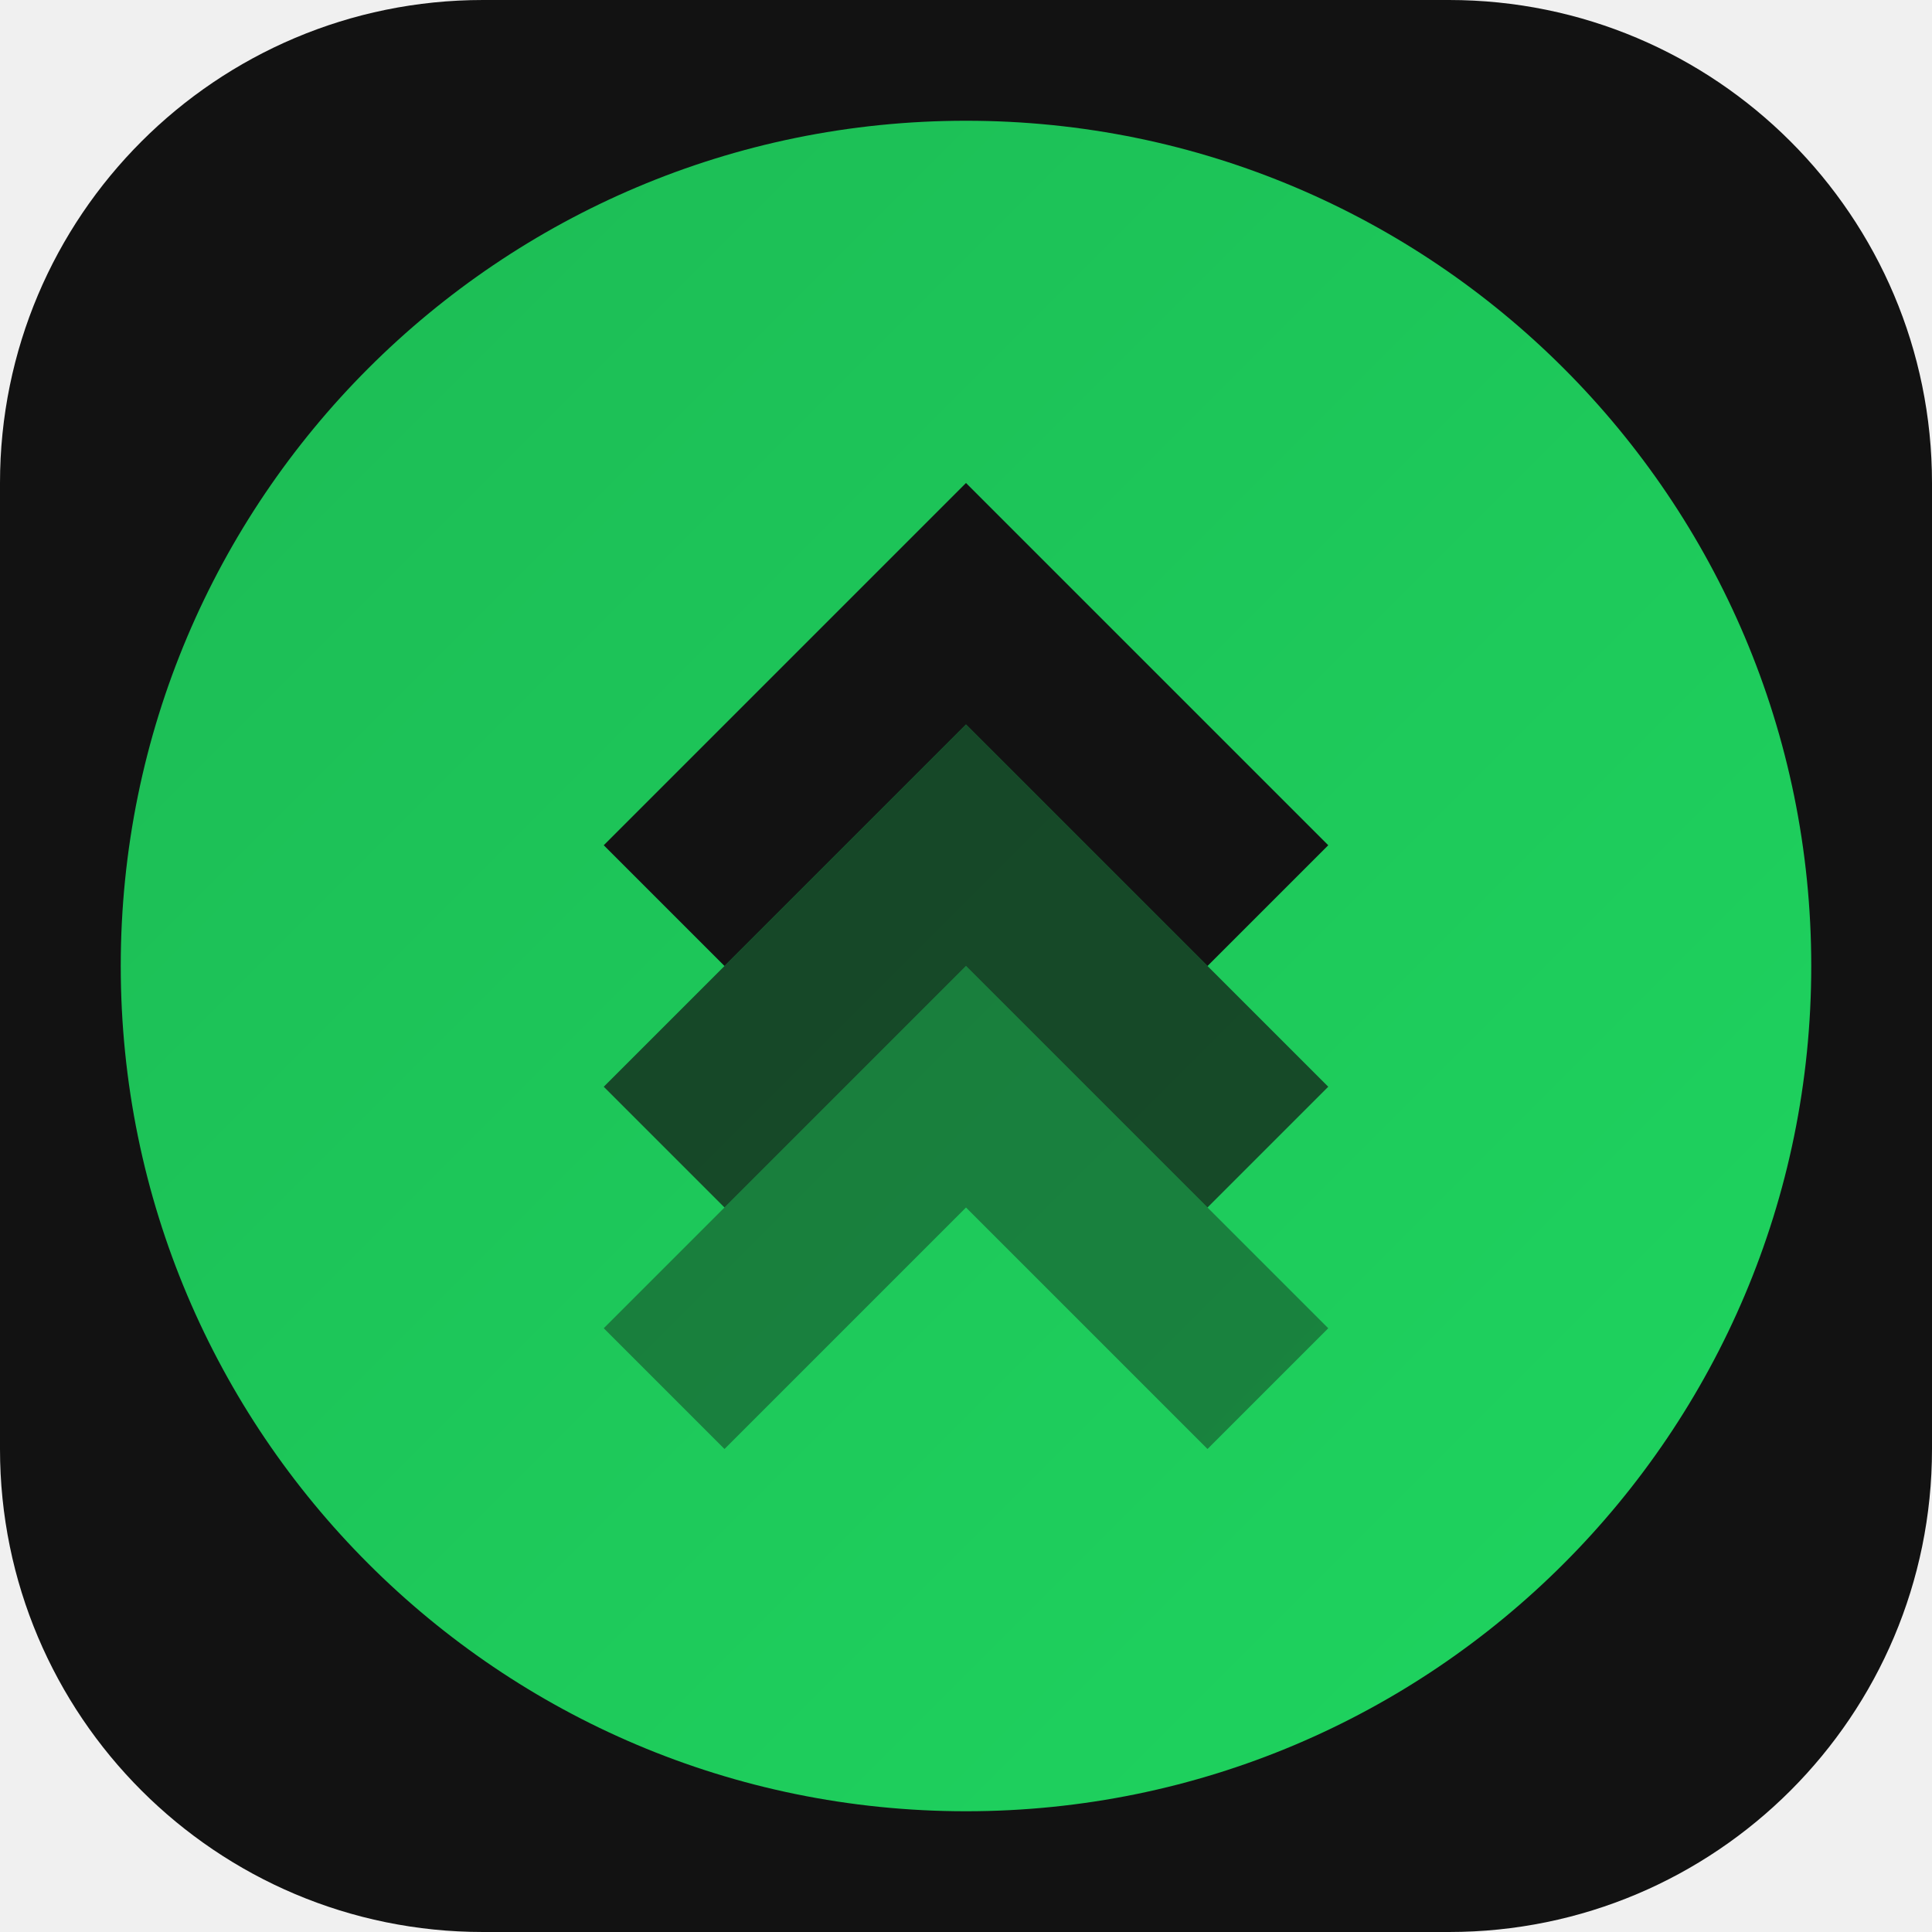
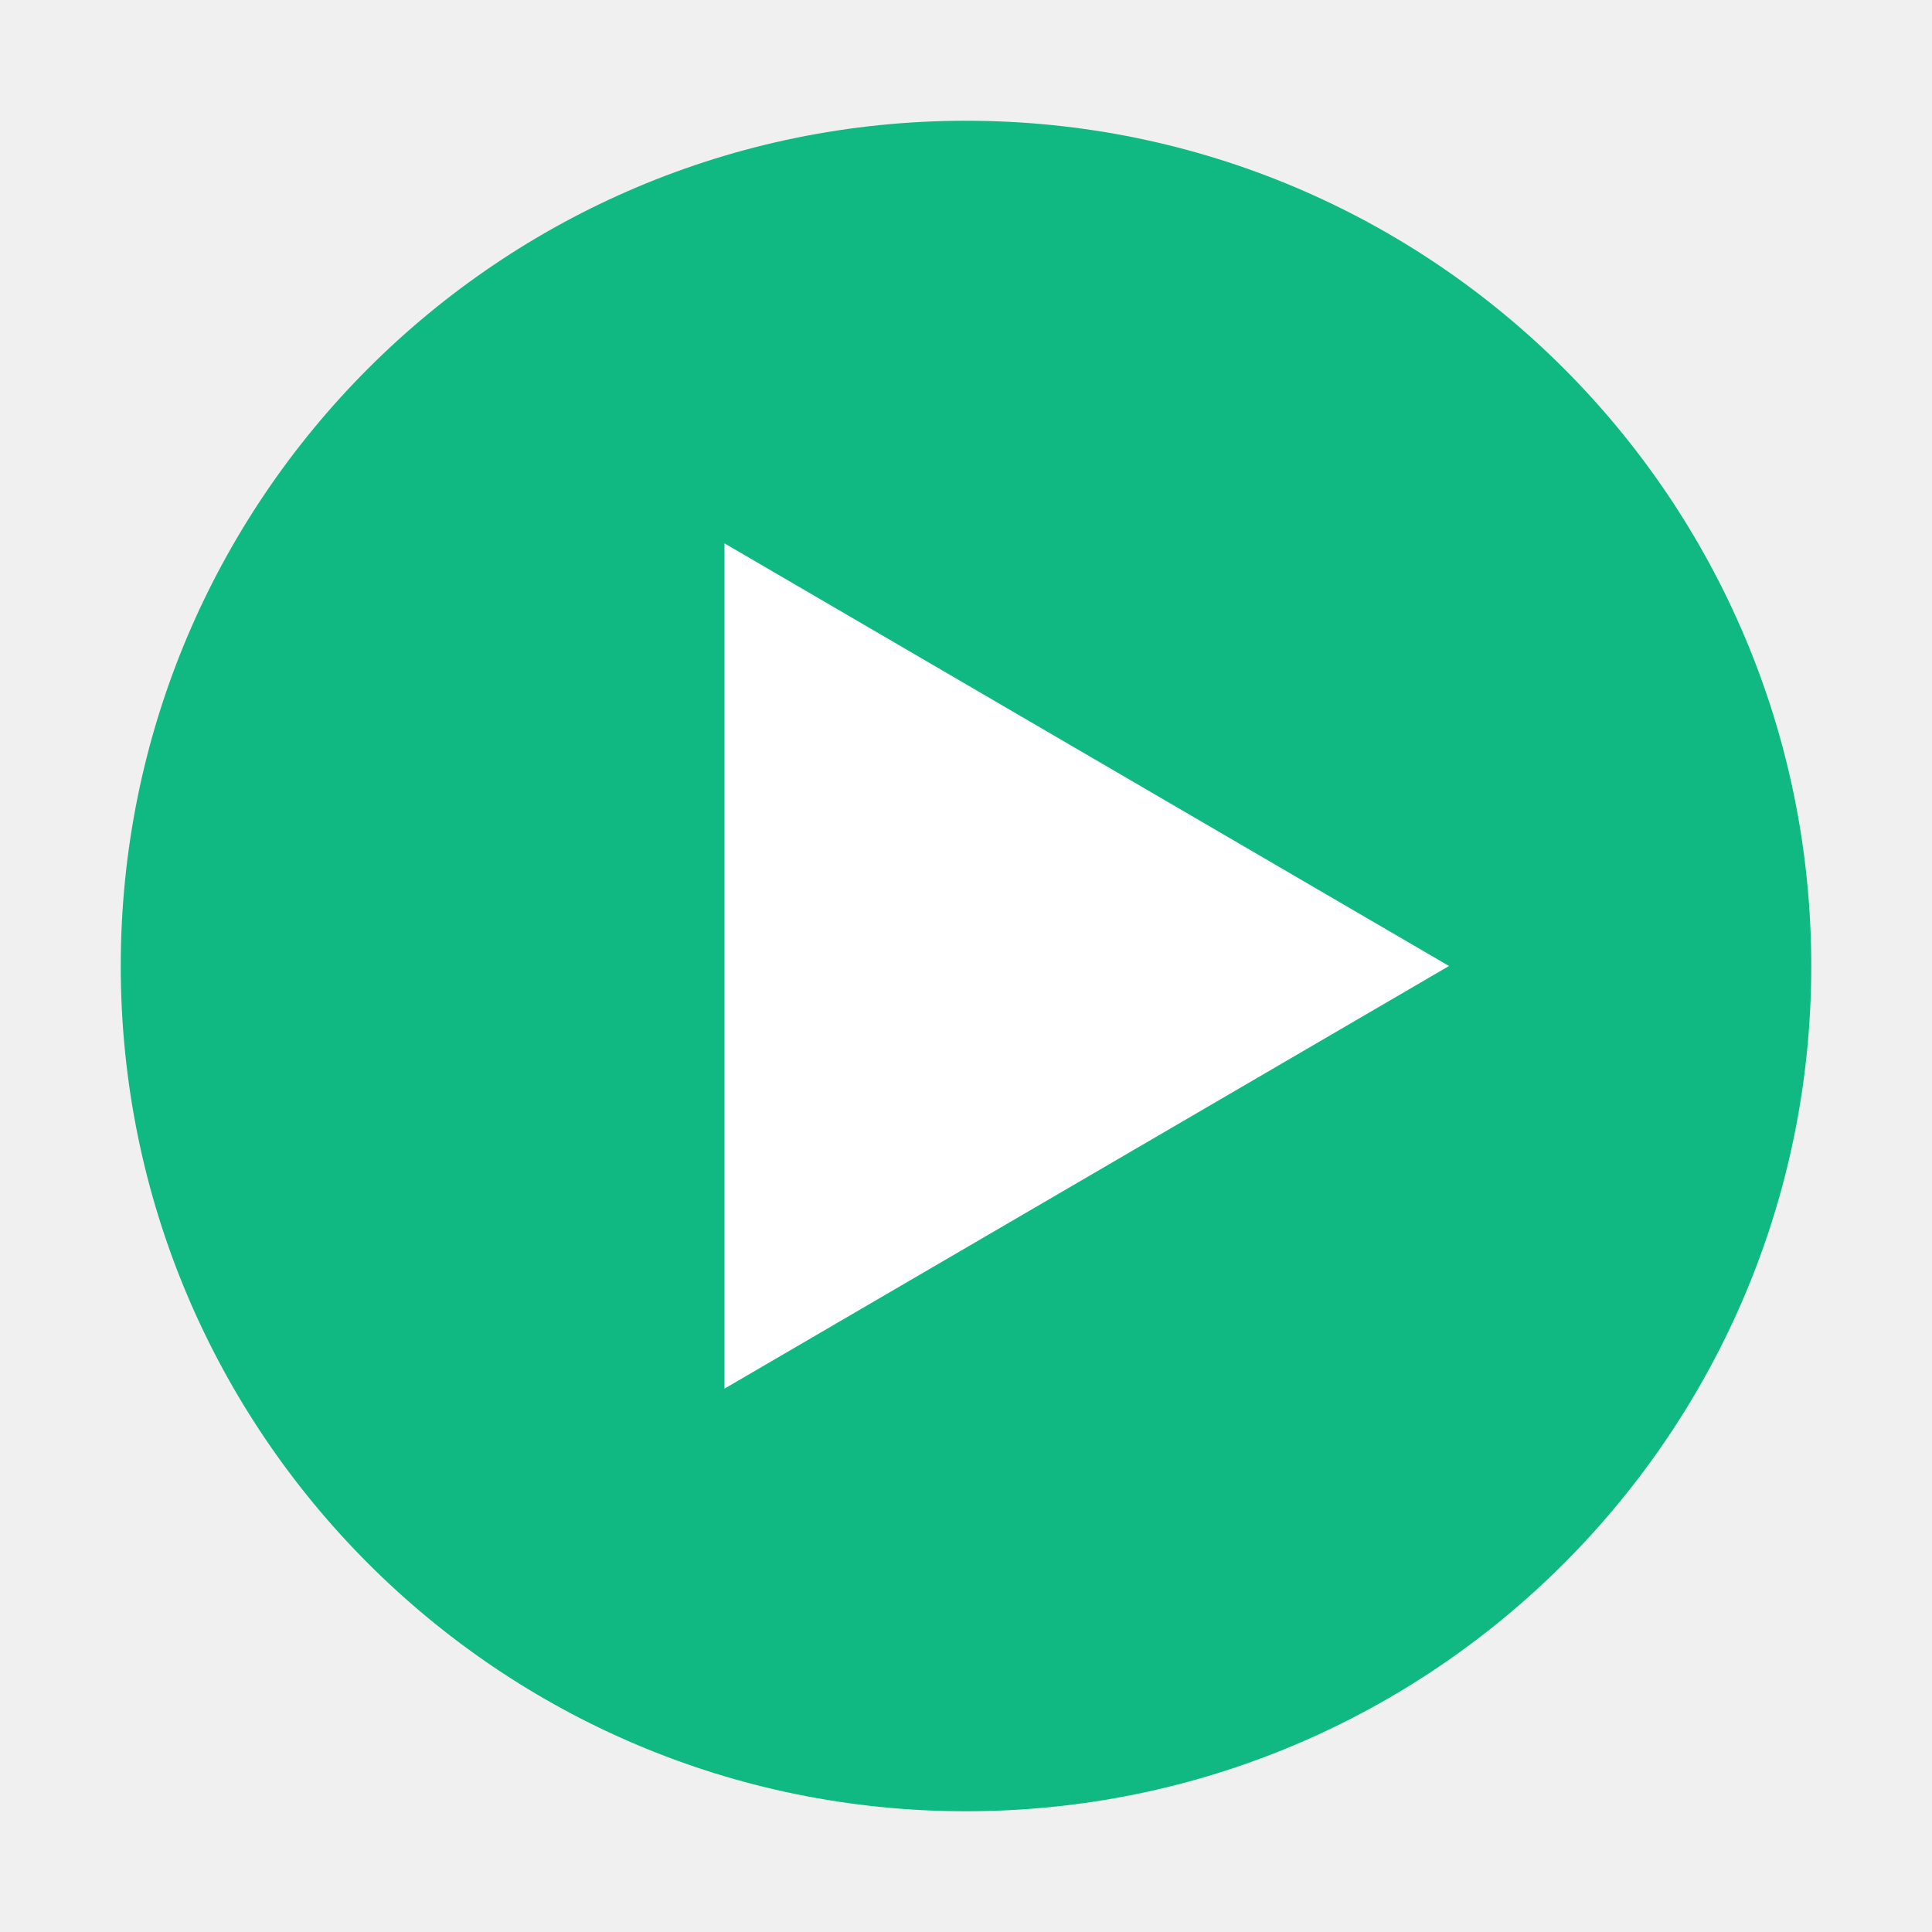
<svg xmlns="http://www.w3.org/2000/svg" width="64" height="64" viewBox="0 0 64 64" fill="none">
-   <rect width="64" height="64" rx="16" fill="#121212" />
-   <circle cx="32" cy="32" r="28" fill="url(#gradient)" />
-   <path d="M32 16L20 28L24 32L32 24L40 32L44 28L32 16Z" fill="#121212" />
-   <path d="M20 36L24 40L32 32L40 40L44 36L32 24L20 36Z" fill="#121212" opacity="0.7" />
-   <path d="M20 44L24 48L32 40L40 48L44 44L32 32L20 44Z" fill="#121212" opacity="0.4" />
-   <defs>
-     <linearGradient id="gradient" x1="0" y1="0" x2="64" y2="64" gradientUnits="userSpaceOnUse">
-       <stop stop-color="#1DB954" />
-       <stop offset="1" stop-color="#1ED760" />
-     </linearGradient>
-   </defs>
+   <circle cx="32" cy="32" r="28" fill="#10B981" />
+   <path d="M24 18L48 32L24 46V18Z" fill="white" />
</svg>
